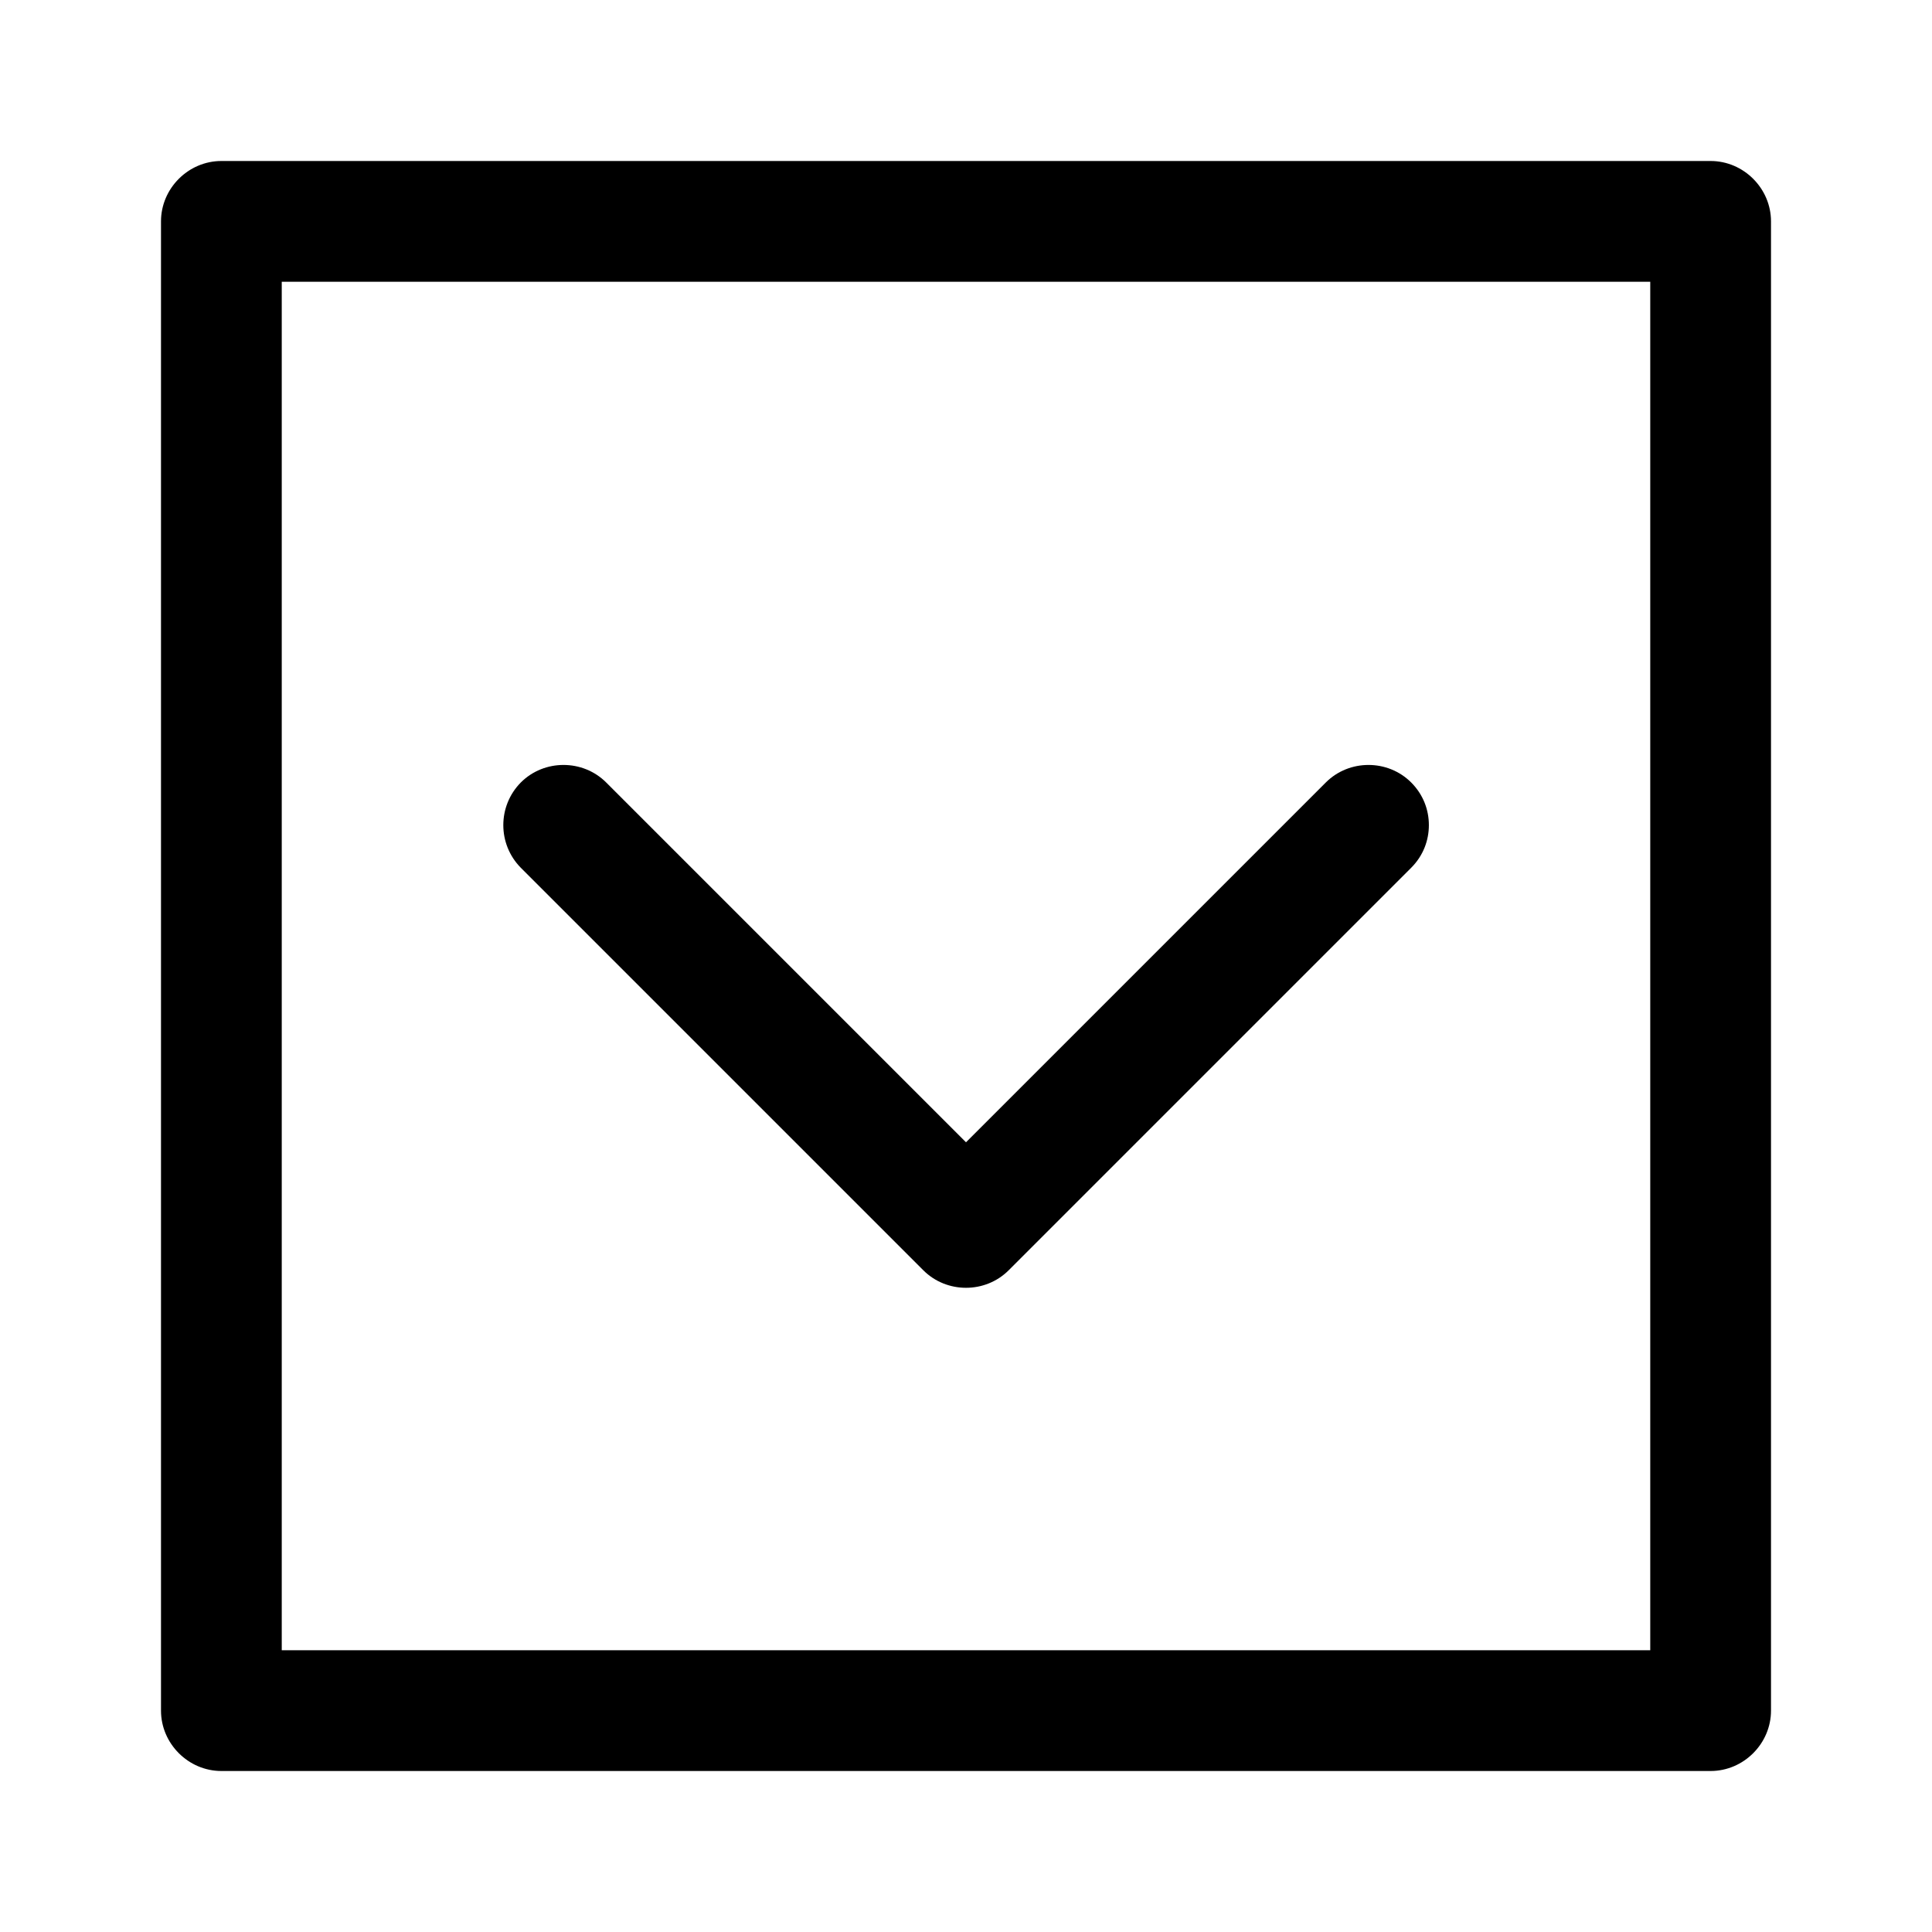
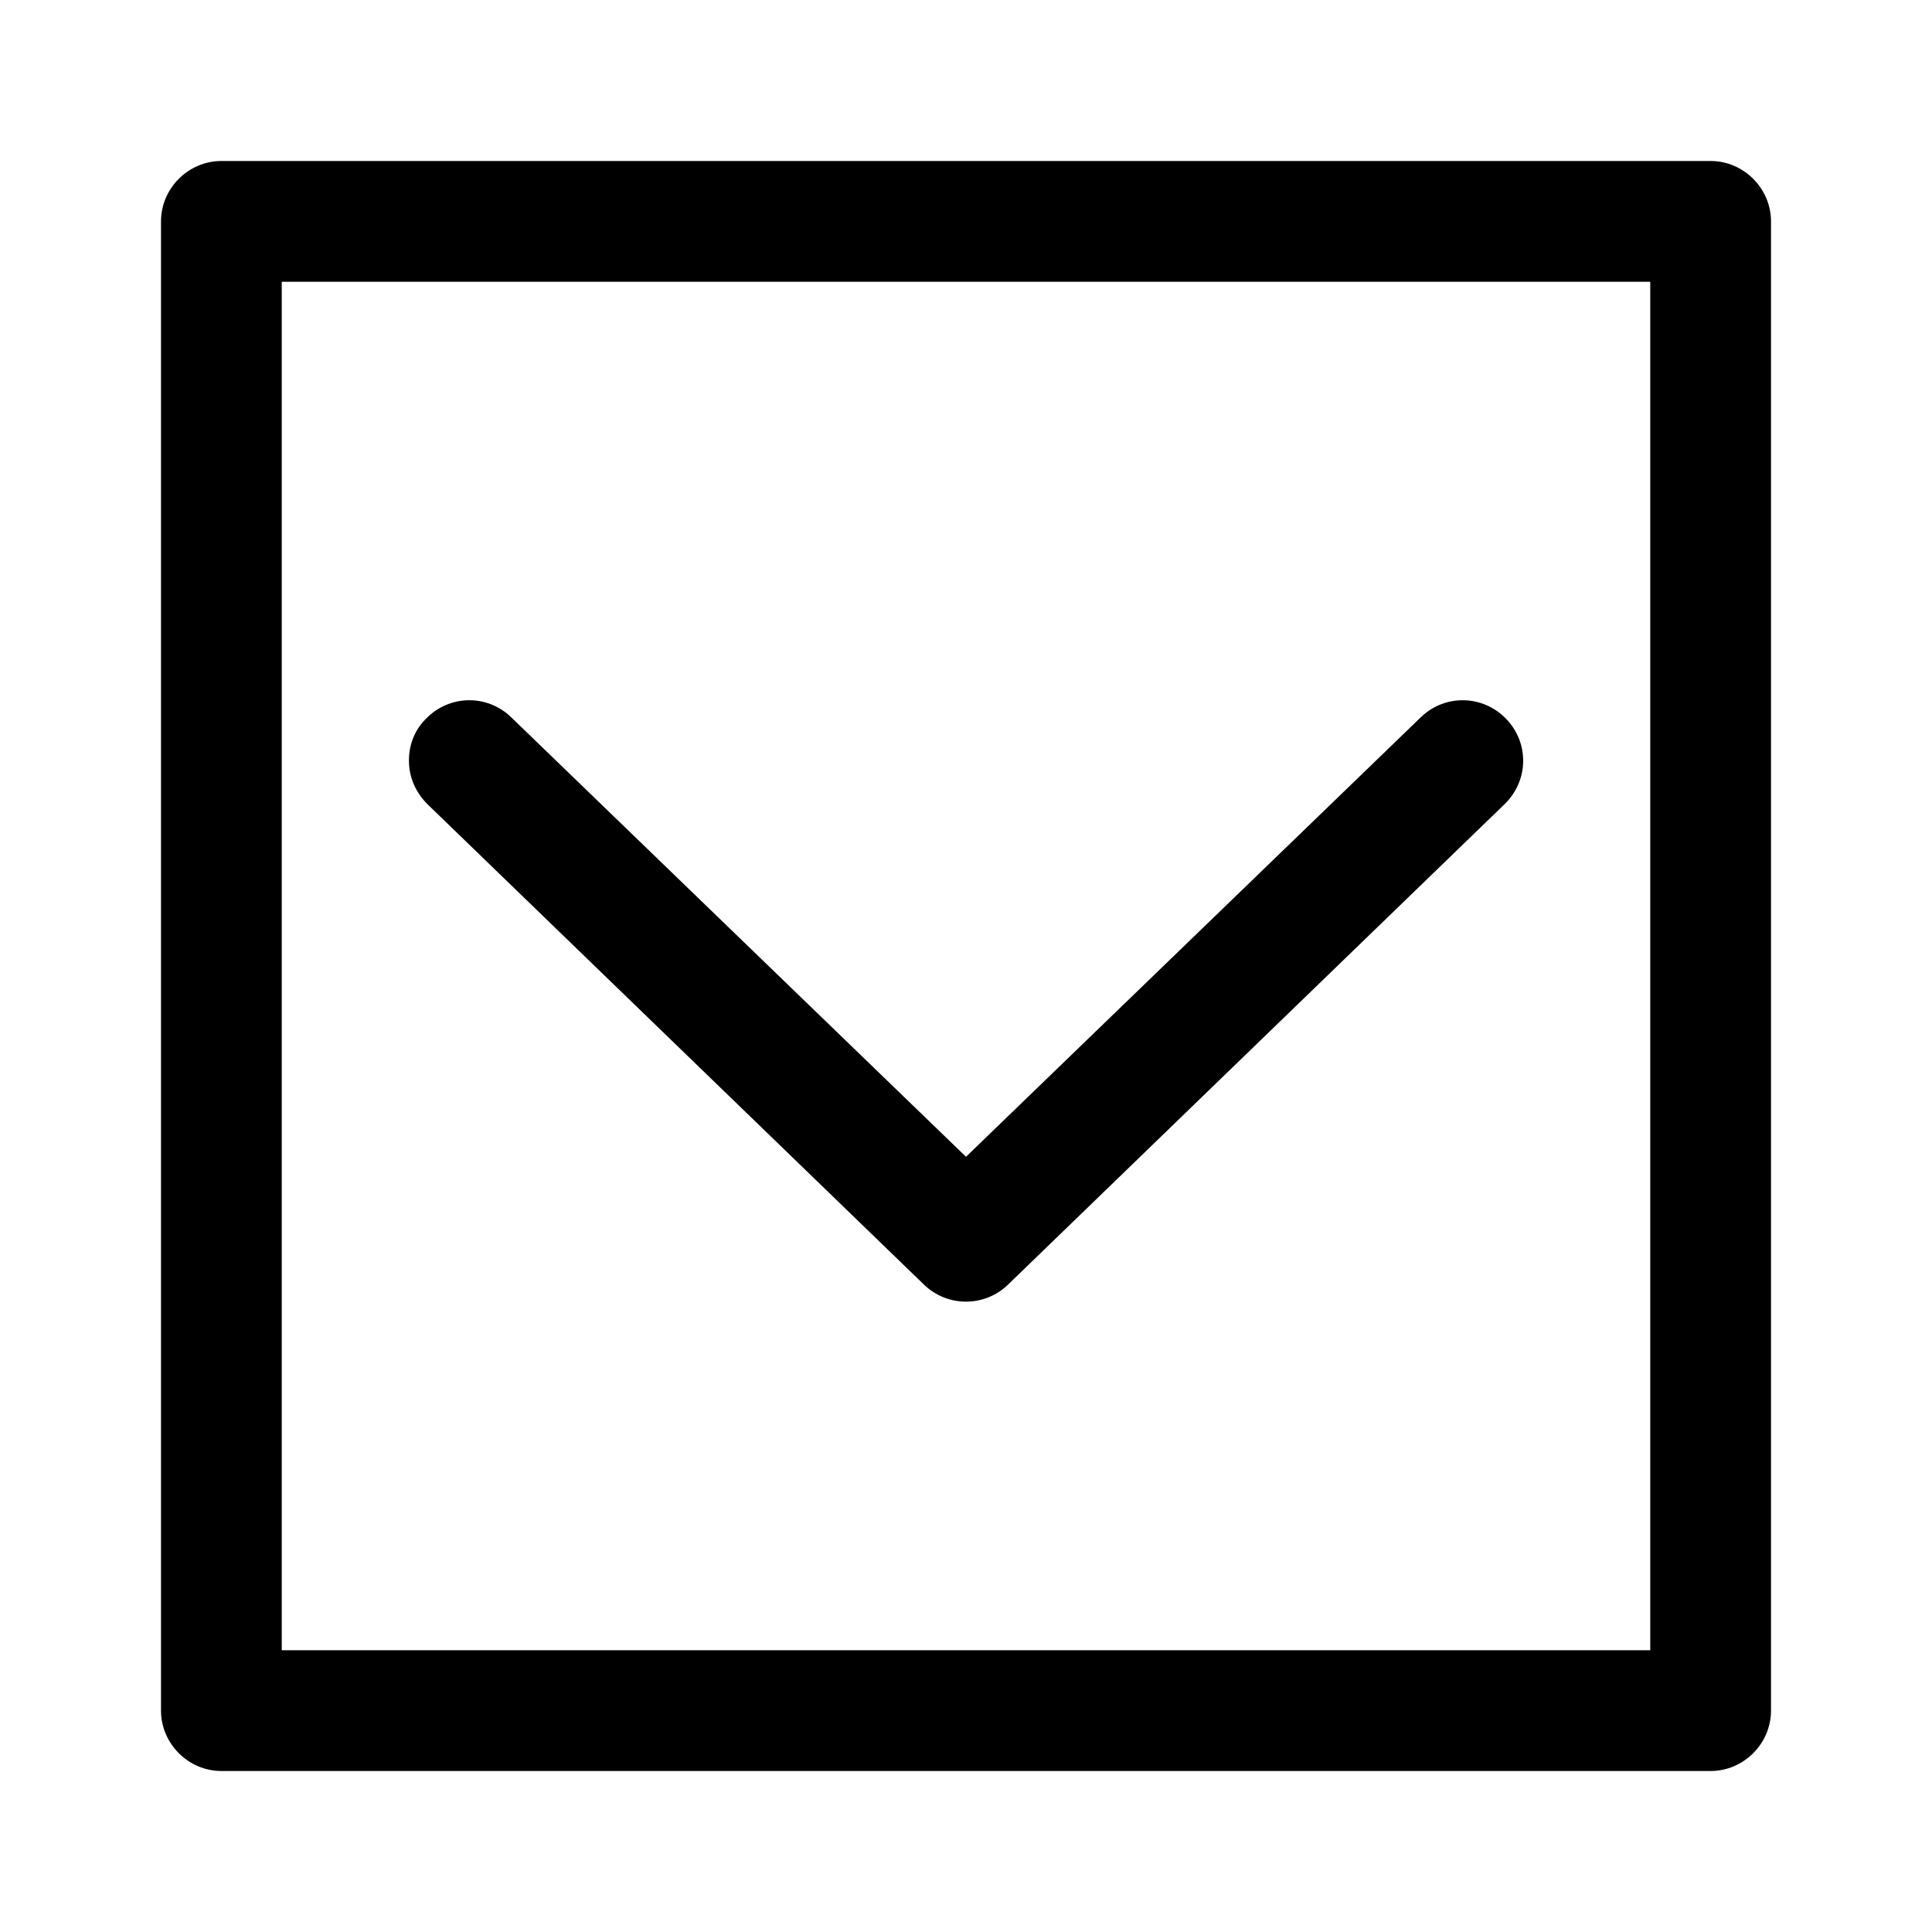
<svg viewBox="0 0 24 24">
-   <path fill="currentColor" d="M17.75 10.25c0 .19-.07.38-.22.53l-5 5c-.29.29-.77.29-1.06 0l-5-5a.754.754 0 0 1 0-1.06c.29-.29.77-.29 1.06 0L12 14.19l4.47-4.47c.29-.29.77-.29 1.06 0 .15.15.22.34.22.53" />
-   <path fill="currentColor" d="M22 2.75v18.5c0 .41-.34.75-.75.75H2.75c-.41 0-.75-.34-.75-.75V2.75c0-.41.34-.75.75-.75h18.5c.41 0 .75.34.75.75M20.5 20.5v-17h-17v17z" />
+   <g fill="currentColor">
+     <path d="M22 2.75v18.5c0 .41-.34.75-.75.75H2.75c-.41 0-.75-.34-.75-.75V2.75c0-.41.34-.75.75-.75h18.5c.41 0 .75.34.75.75M3.5 3.5v17h17v-17z" />
+     <path d="M5.31 9.99c-.15-.15-.23-.34-.23-.54s.07-.38.21-.52c.29-.3.76-.31 1.06-.02L12 14.37l5.65-5.46c.3-.29.77-.28 1.06.02s.28.77-.02 1.06l-6.17 5.97a.75.75 0 0 1-1.04 0z" />
+   </g>
</svg>
